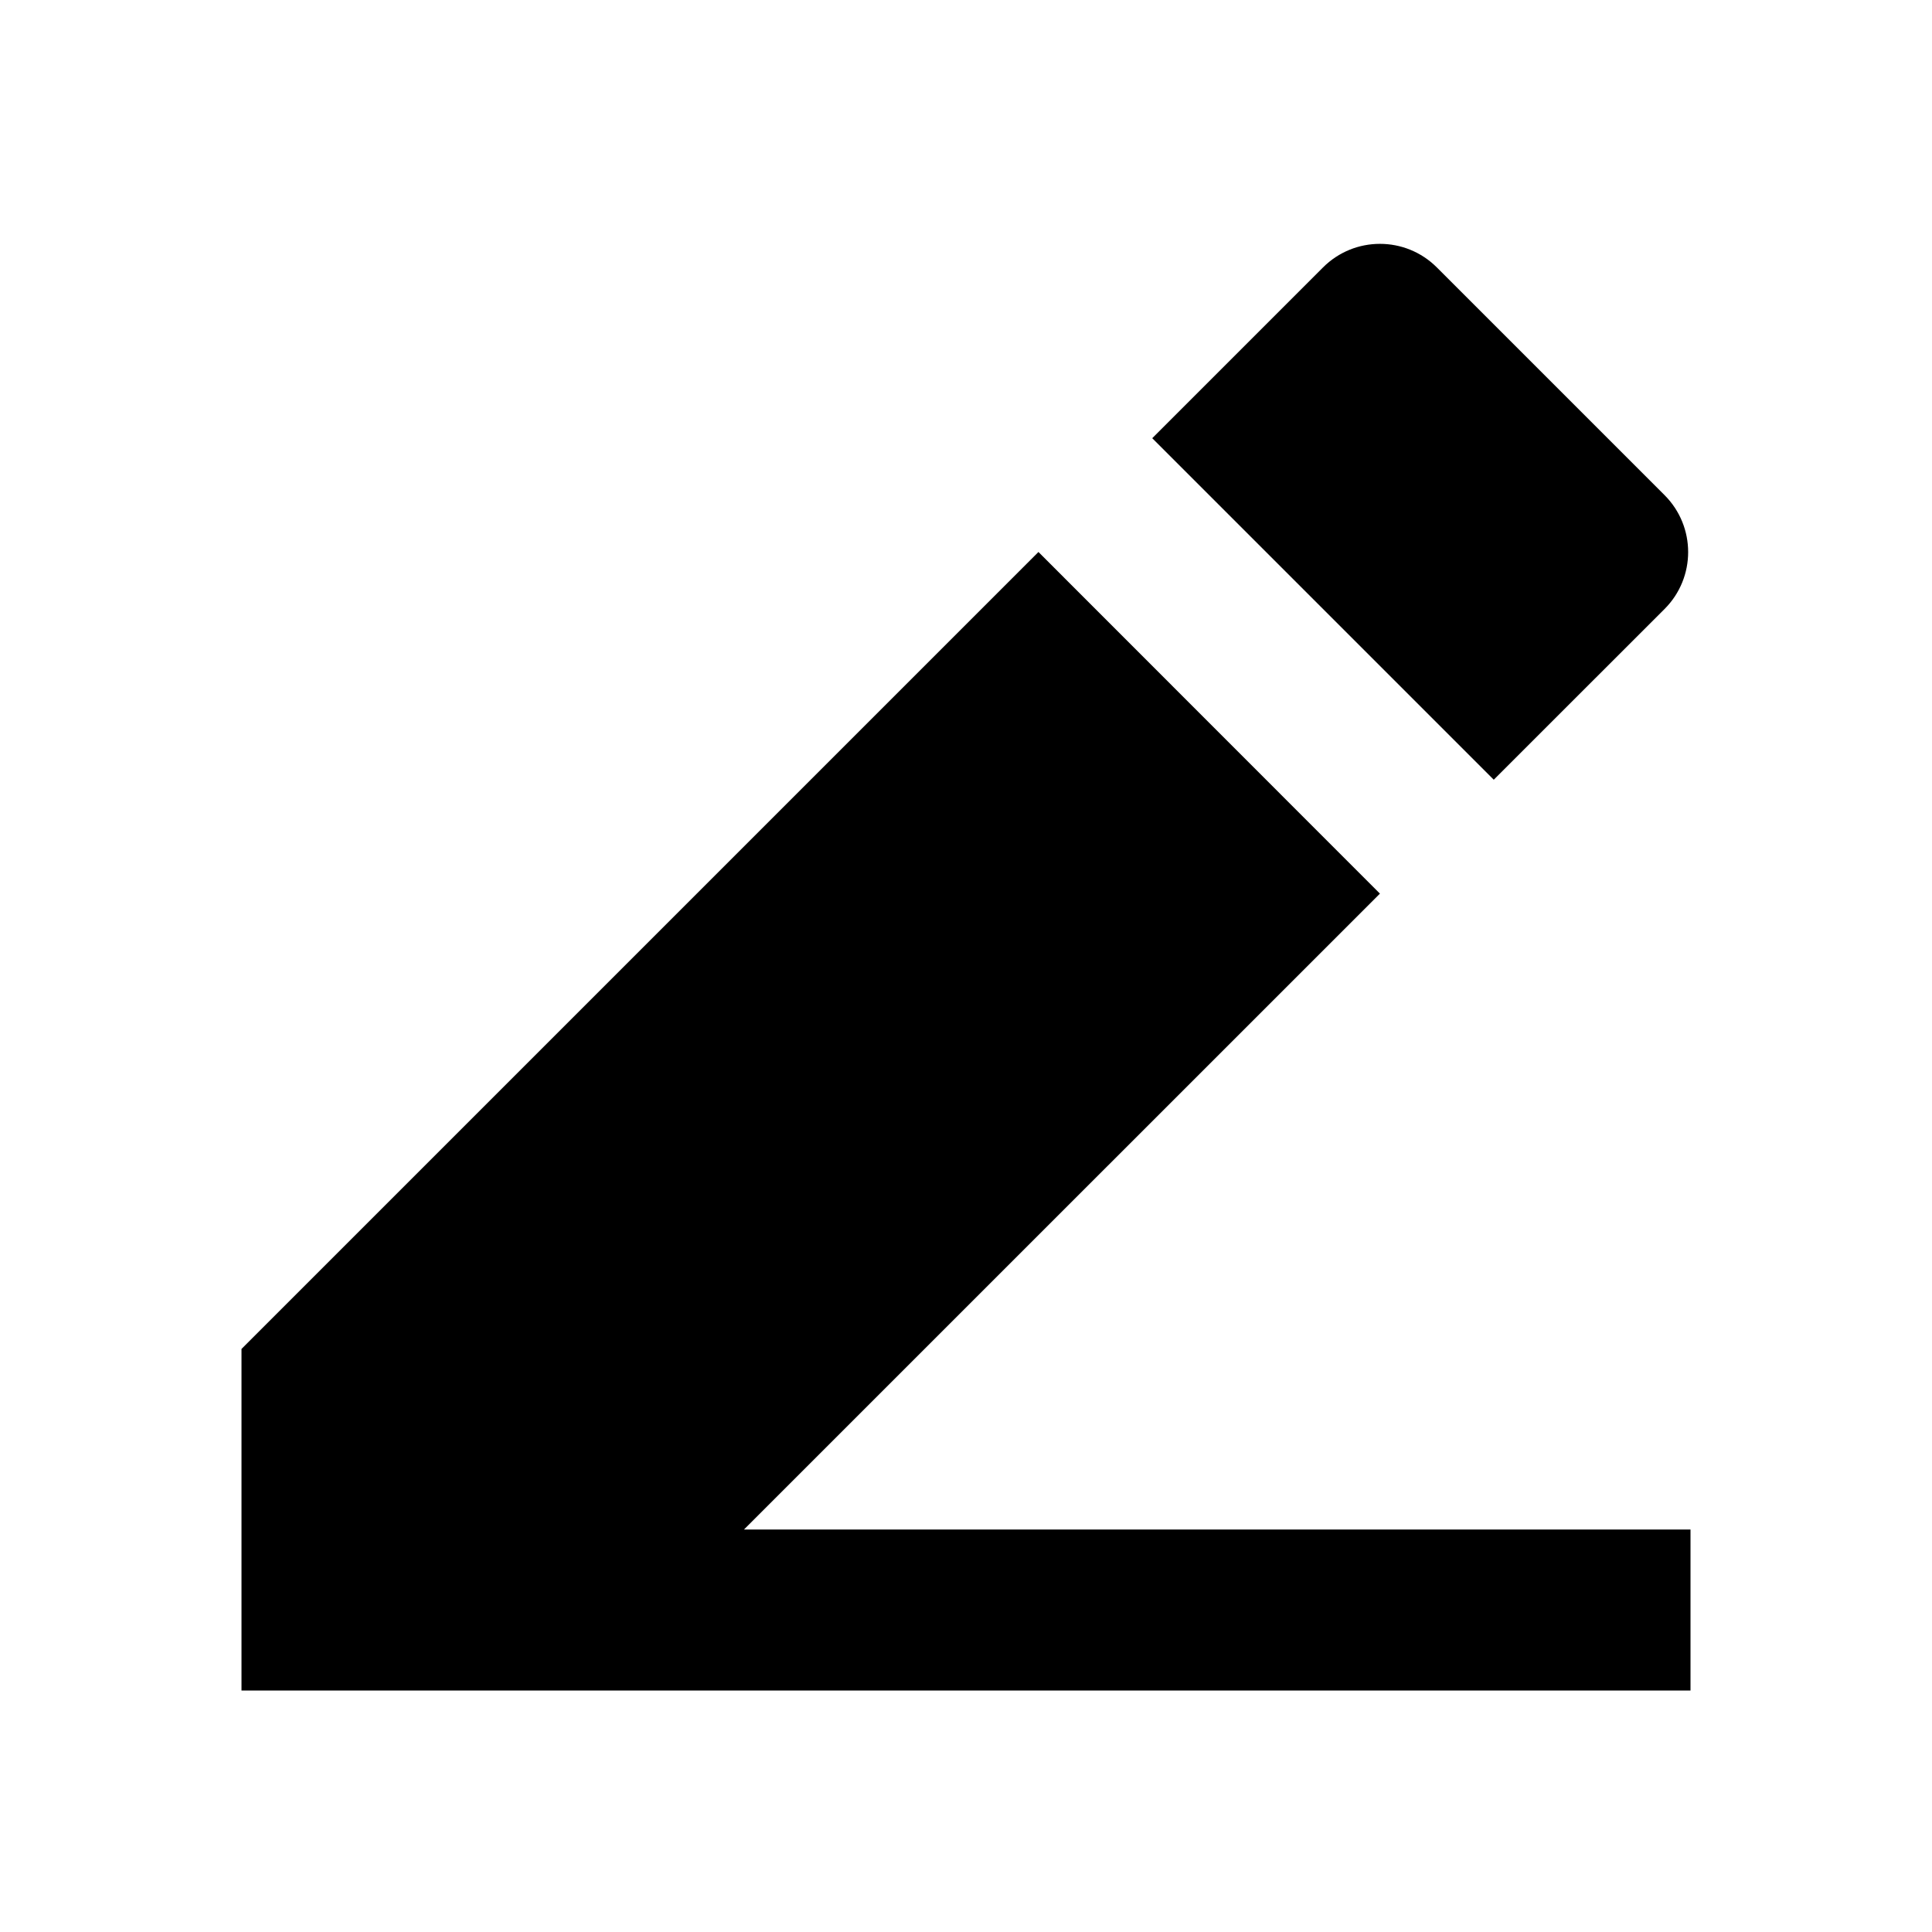
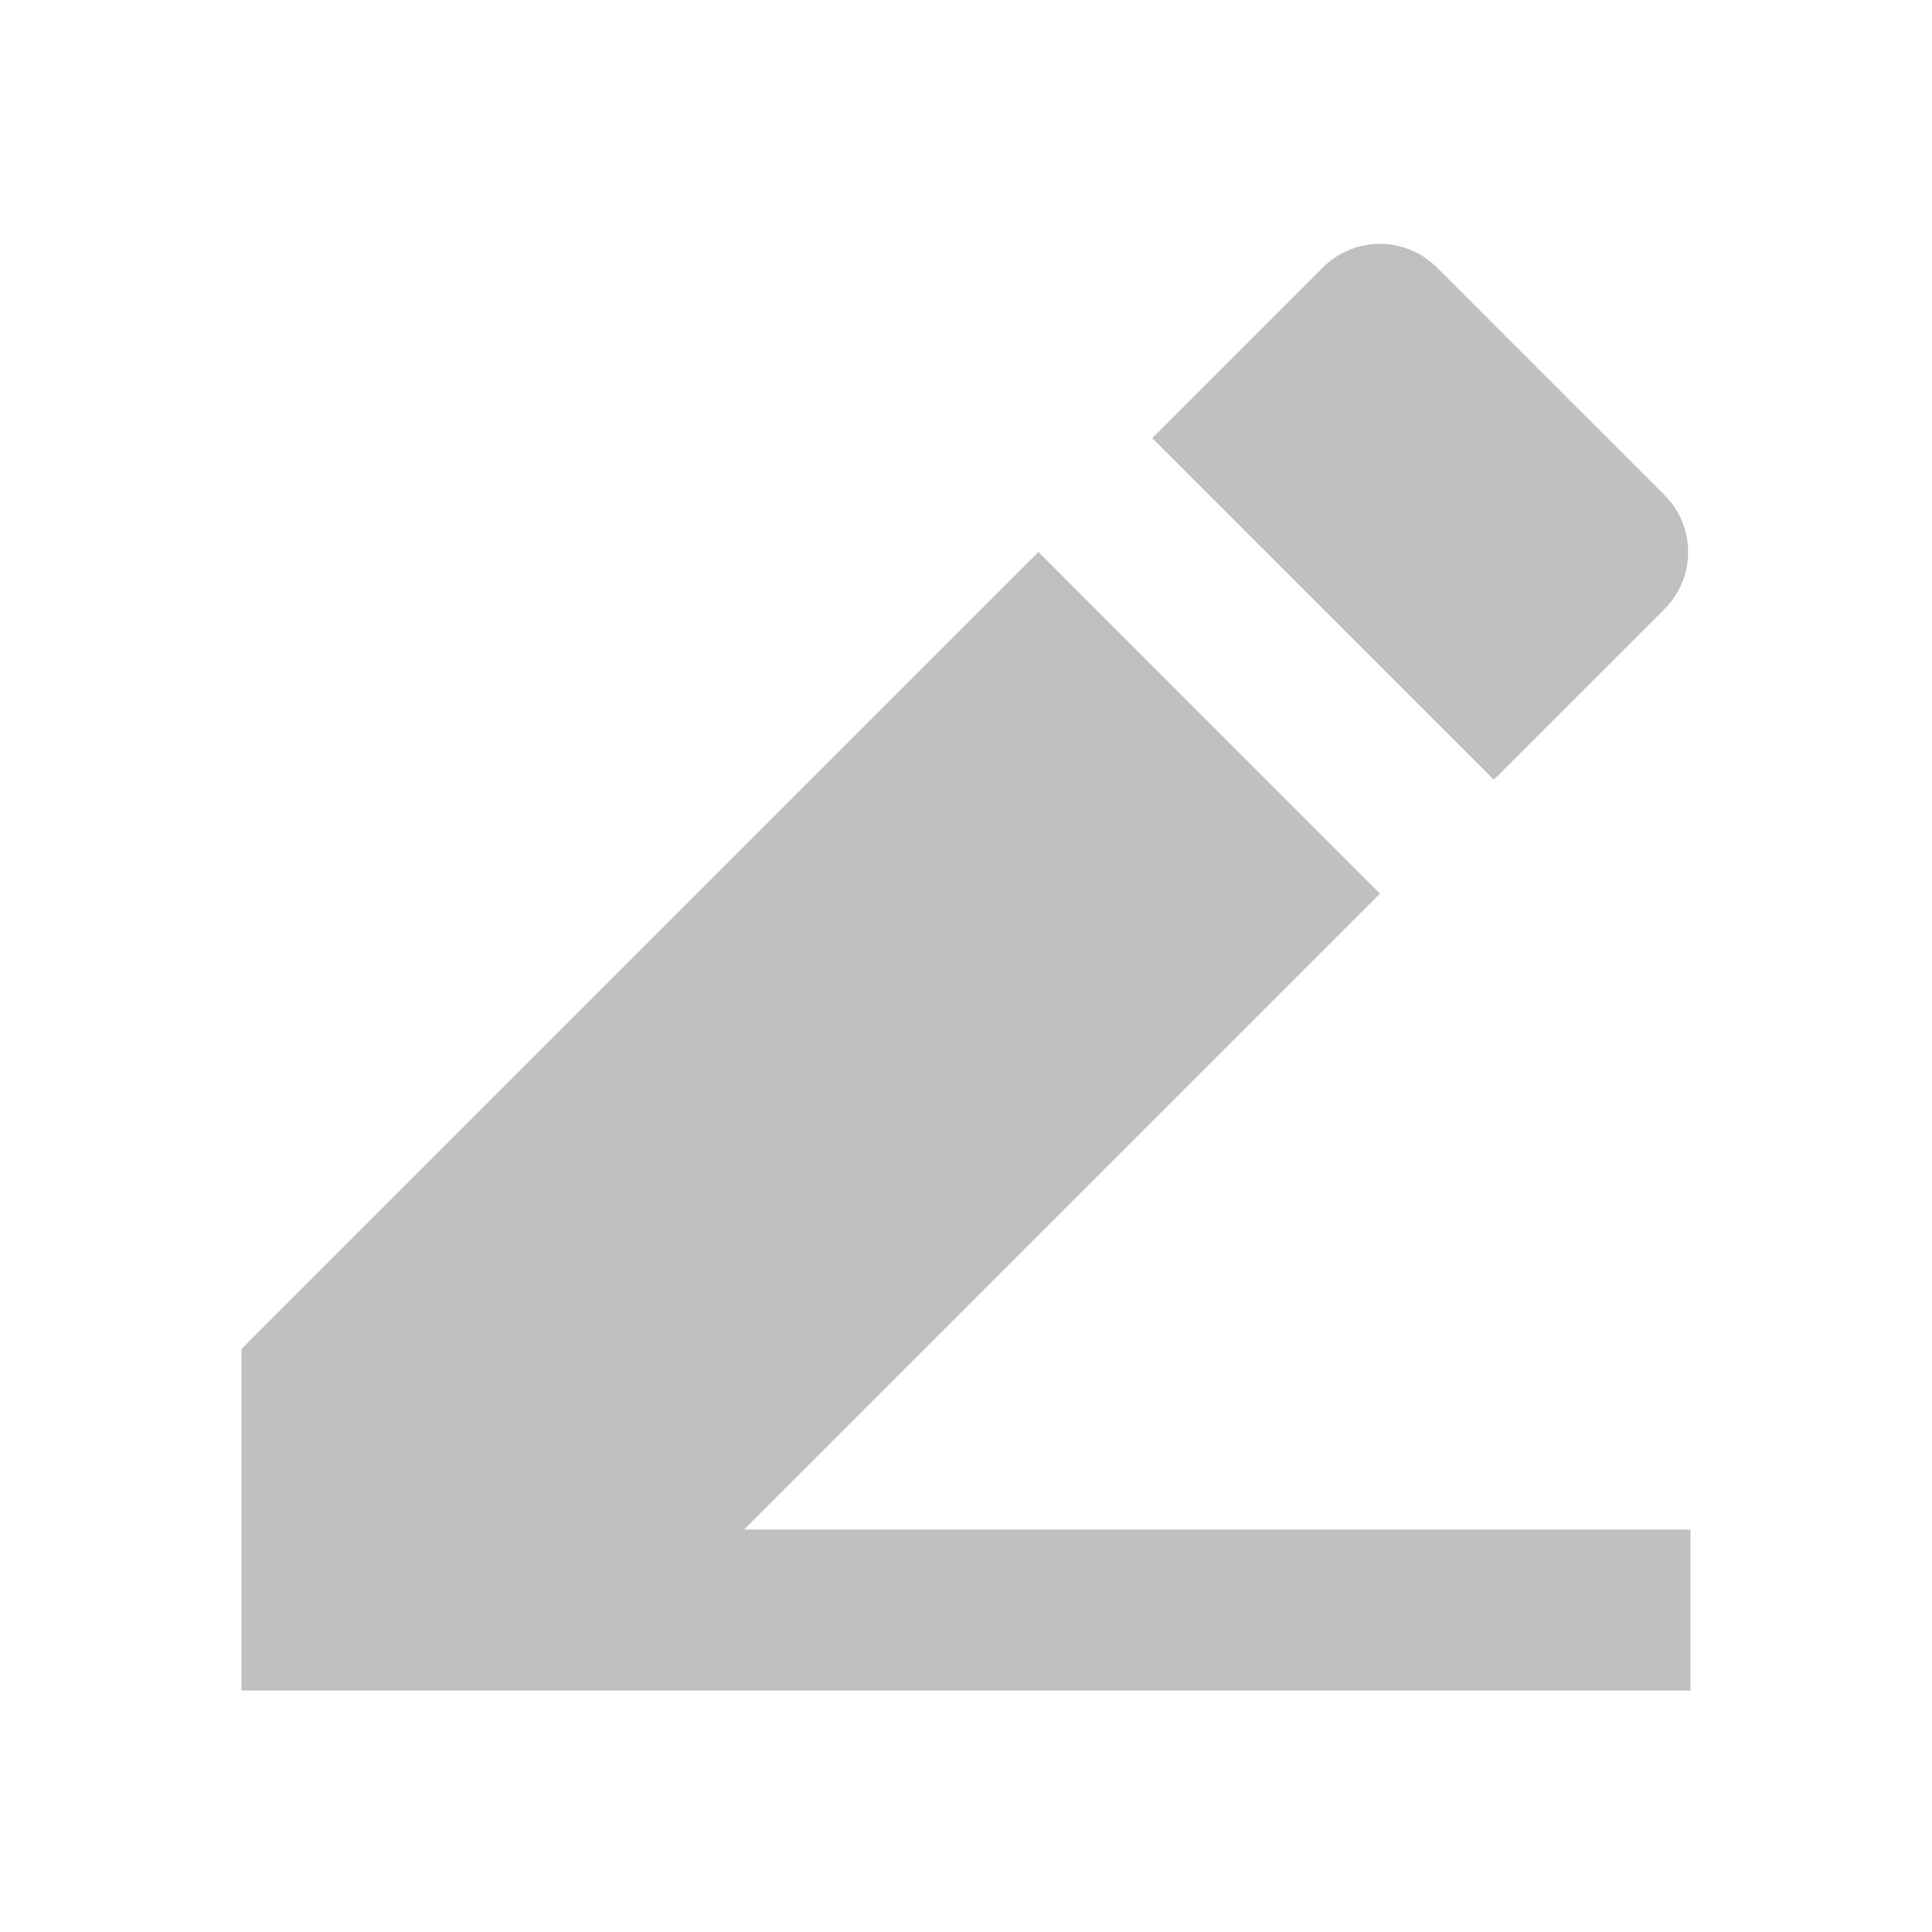
<svg xmlns="http://www.w3.org/2000/svg" viewBox="0 0 24 24" width="24" height="24">
  <path fill="none" d="M0 0h24v24H0z" />
-   <path d="M9.243 19H21v2H3v-4.243l9.9-9.9 4.242 4.244L9.242 19zm5.07-13.556l2.122-2.122a1 1 0 0 1 1.414 0l2.829 2.829a1 1 0 0 1 0 1.414l-2.122 2.121-4.242-4.242z" fill="#000" />
+   <path d="M9.243 19H21v2H3v-4.243l9.9-9.9 4.242 4.244L9.242 19zm5.07-13.556l2.122-2.122a1 1 0 0 1 1.414 0l2.829 2.829a1 1 0 0 1 0 1.414l-2.122 2.121-4.242-4.242z" fill="#bfc0bf" />
</svg>
